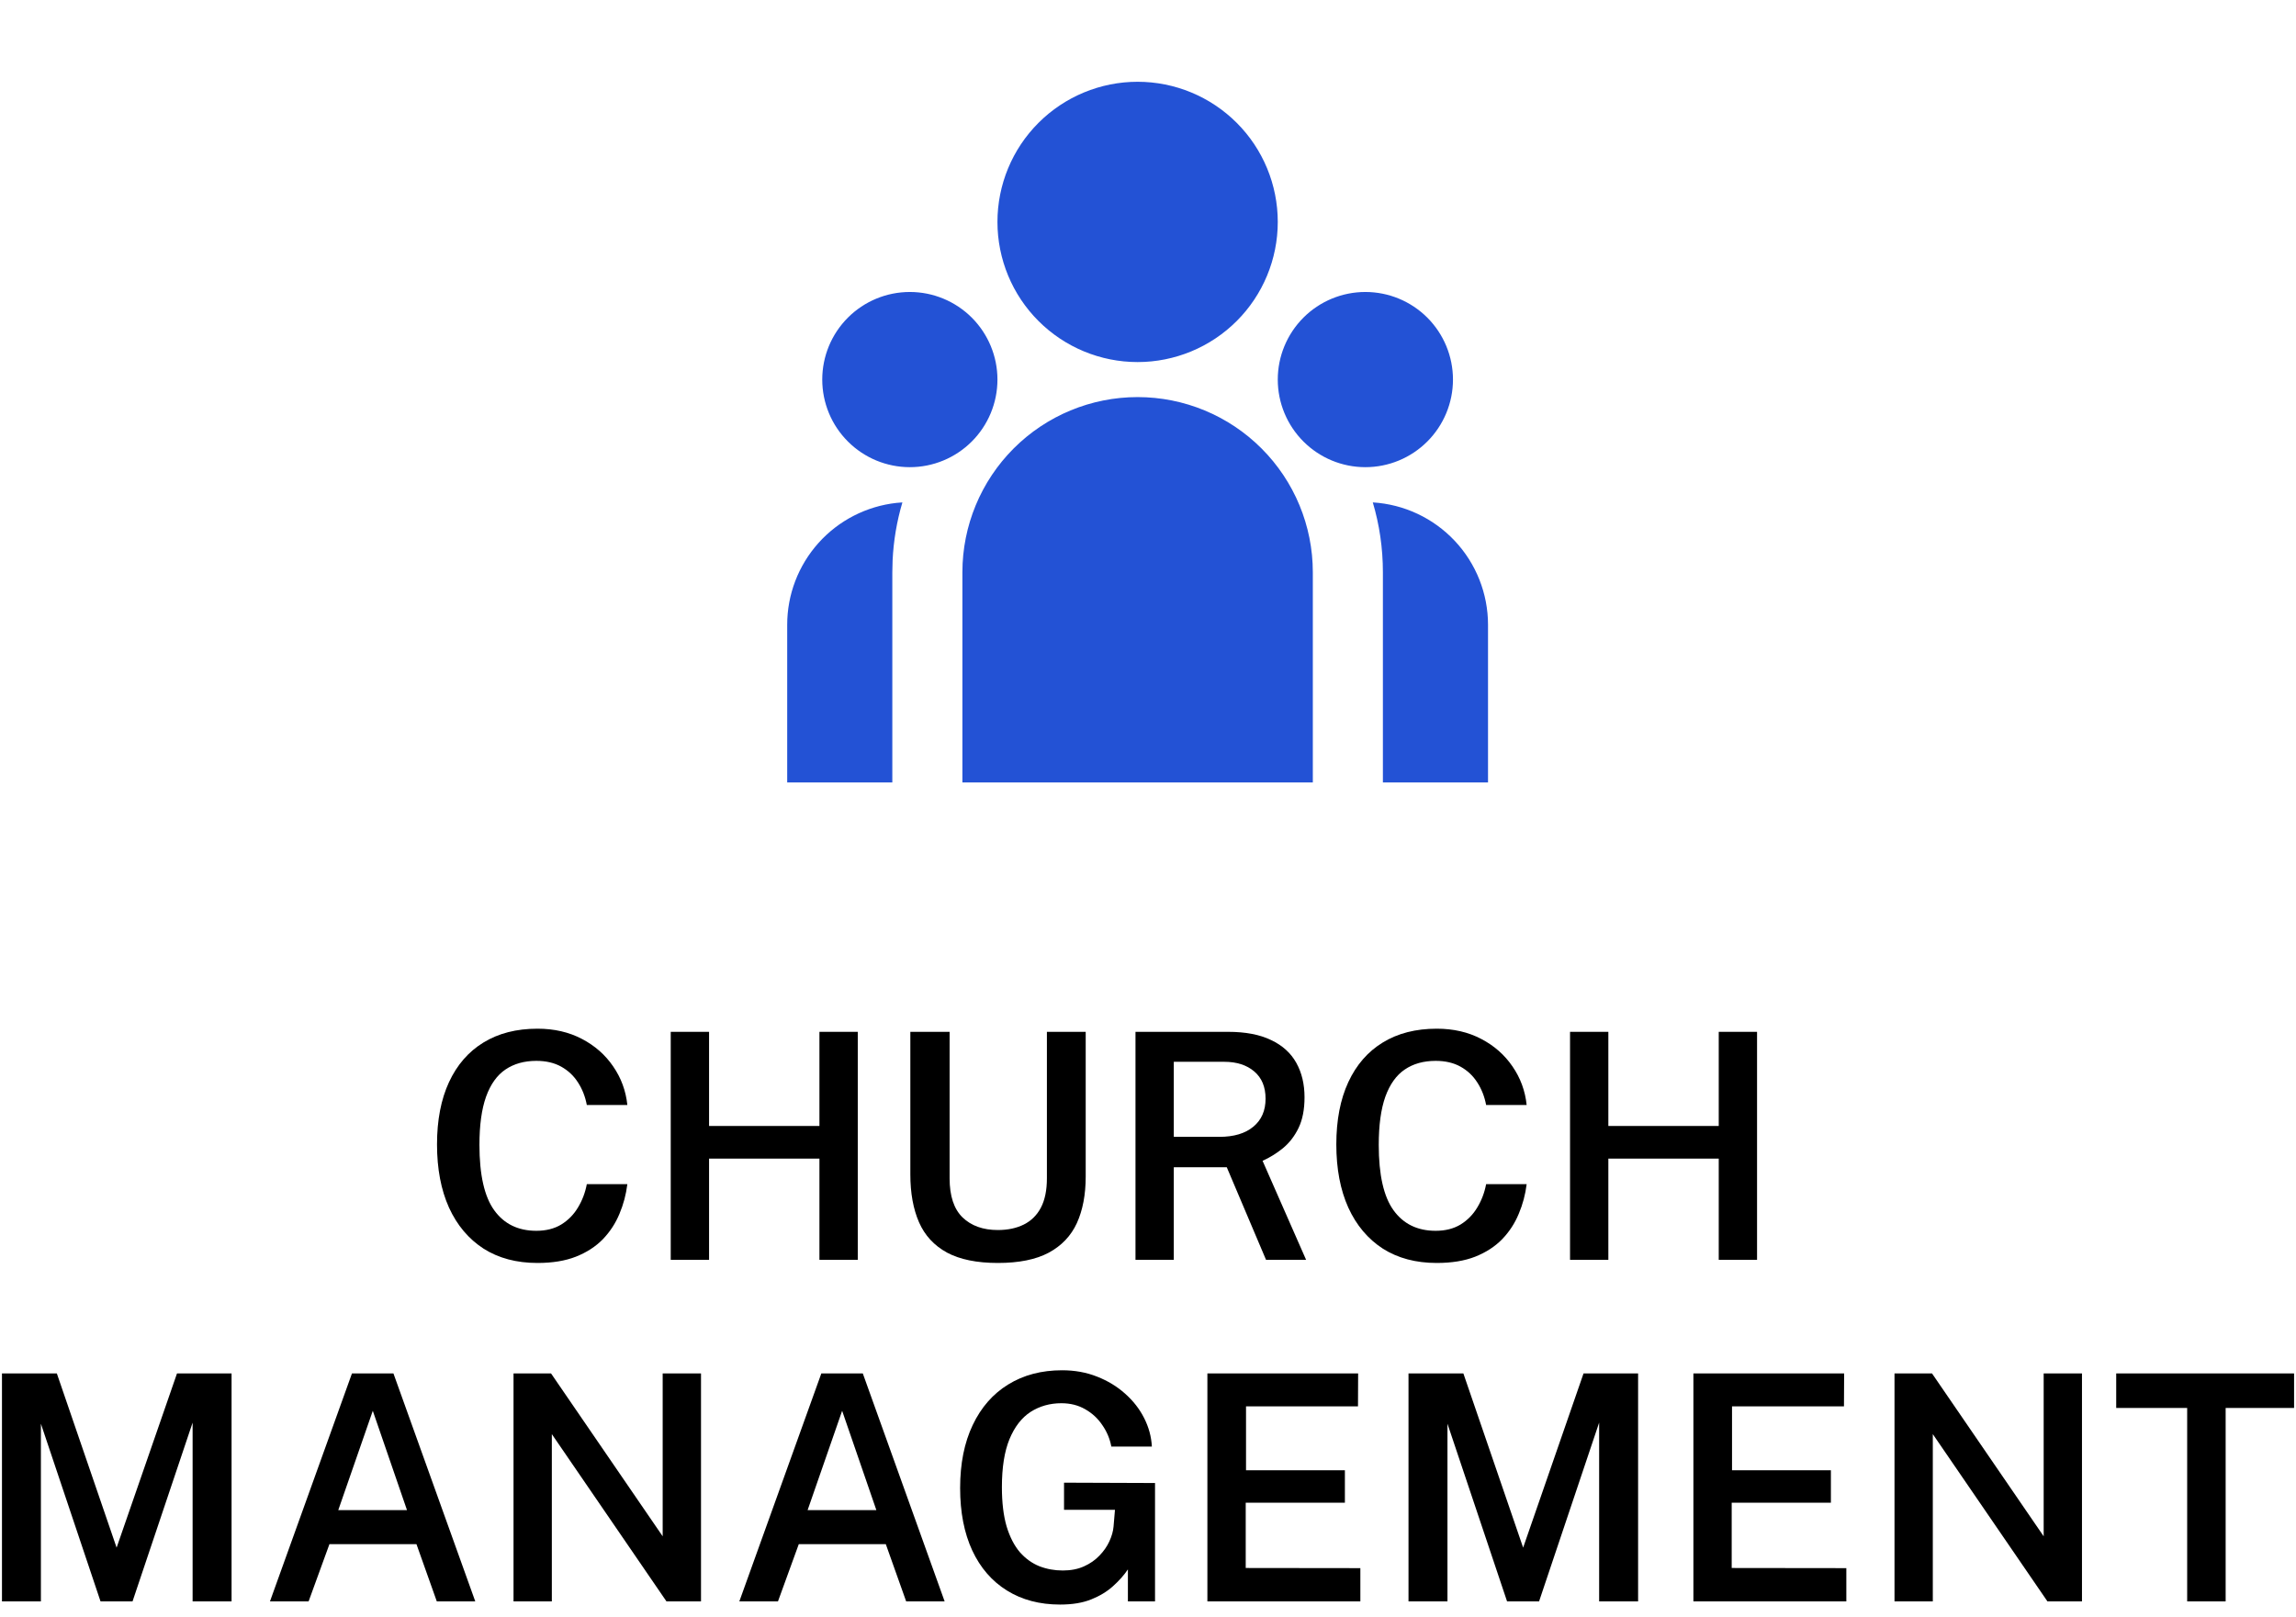
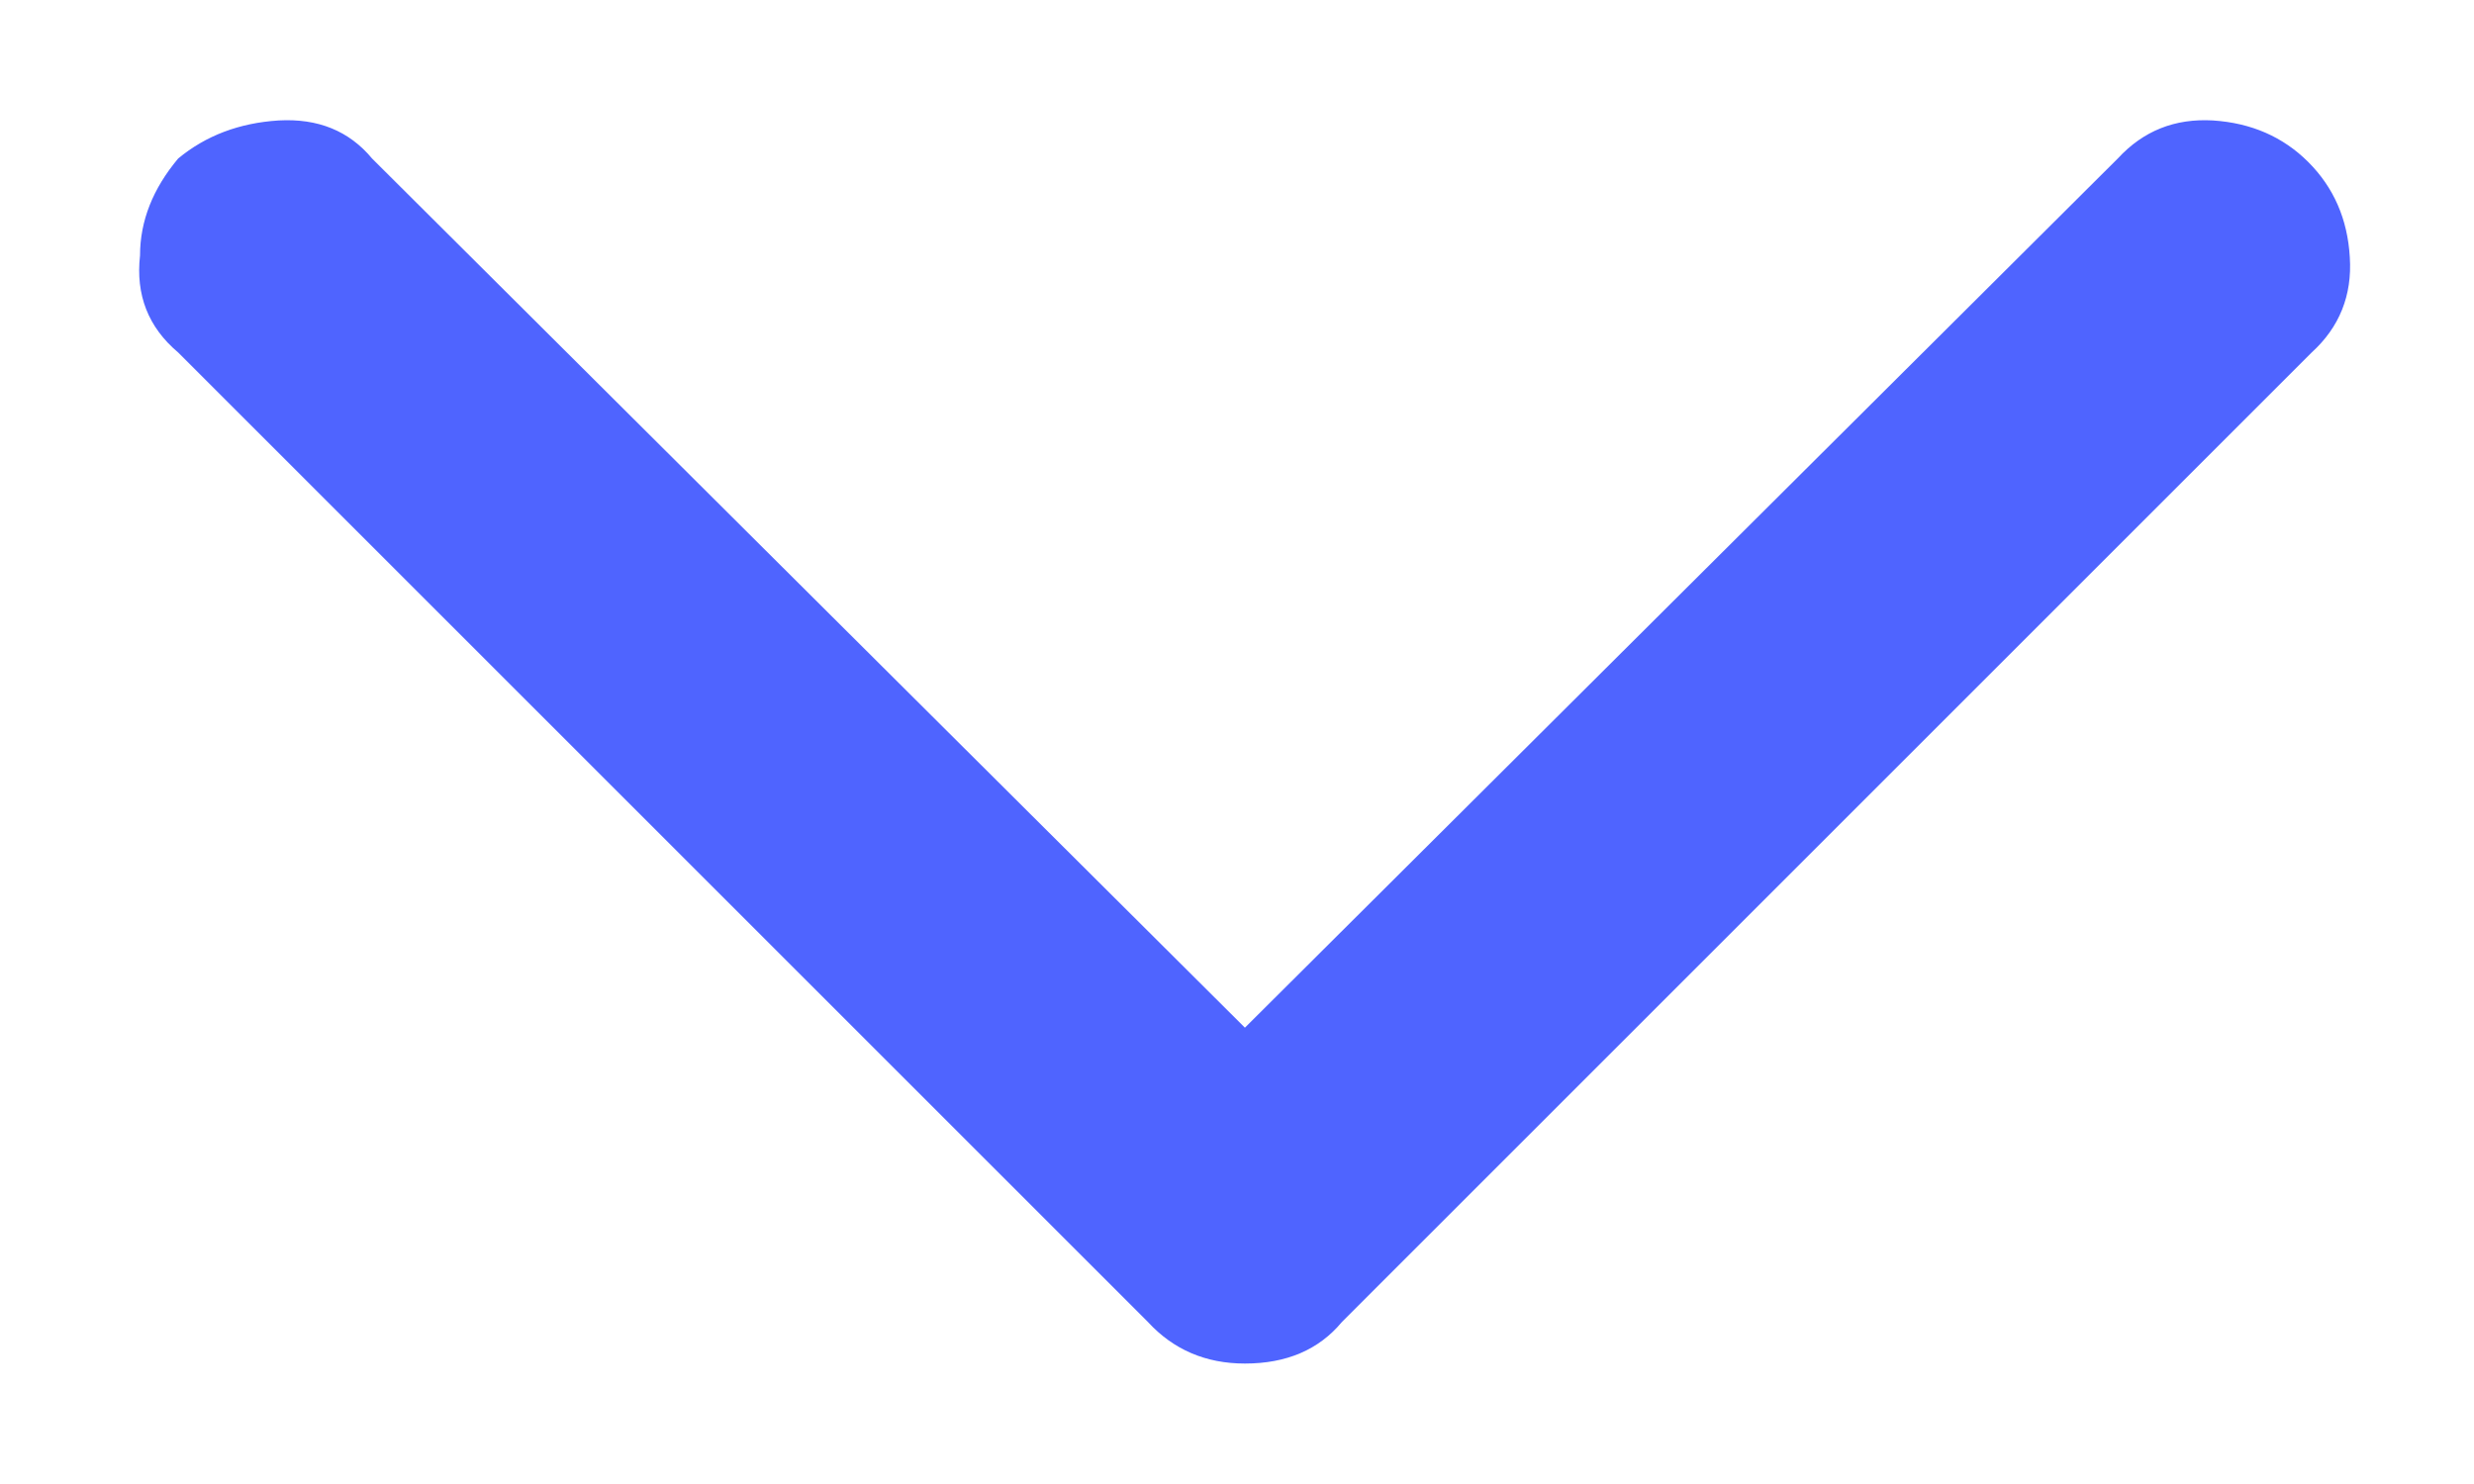
- <svg xmlns="http://www.w3.org/2000/svg" width="98" height="69" viewBox="0 0 98 69" fill="none">
-   <path d="M48.556 16.952C50.54 16.952 52.442 17.74 53.844 19.143C55.247 20.545 56.035 22.447 56.035 24.43V33.404H41.078V24.43C41.078 22.447 41.866 20.545 43.268 19.143C44.671 17.74 46.573 16.952 48.556 16.952ZM38.517 21.448C38.279 22.251 38.139 23.08 38.099 23.916L38.087 24.43V33.404H33.6V26.674C33.599 25.384 34.075 24.14 34.936 23.179C35.797 22.218 36.983 21.61 38.265 21.469L38.519 21.448H38.517ZM58.595 21.448C59.926 21.529 61.176 22.115 62.09 23.086C63.004 24.057 63.513 25.34 63.513 26.674V33.404H59.026V24.43C59.026 23.394 58.876 22.393 58.595 21.448ZM38.835 12.465C39.826 12.465 40.777 12.859 41.479 13.56C42.18 14.262 42.574 15.213 42.574 16.204C42.574 17.196 42.18 18.147 41.479 18.848C40.777 19.55 39.826 19.944 38.835 19.944C37.843 19.944 36.892 19.55 36.191 18.848C35.489 18.147 35.096 17.196 35.096 16.204C35.096 15.213 35.489 14.262 36.191 13.56C36.892 12.859 37.843 12.465 38.835 12.465ZM58.278 12.465C59.27 12.465 60.221 12.859 60.922 13.56C61.623 14.262 62.017 15.213 62.017 16.204C62.017 17.196 61.623 18.147 60.922 18.848C60.221 19.55 59.27 19.944 58.278 19.944C57.286 19.944 56.335 19.55 55.634 18.848C54.933 18.147 54.539 17.196 54.539 16.204C54.539 15.213 54.933 14.262 55.634 13.56C56.335 12.859 57.286 12.465 58.278 12.465ZM48.556 3.491C50.143 3.491 51.665 4.122 52.787 5.244C53.909 6.366 54.539 7.887 54.539 9.474C54.539 11.061 53.909 12.582 52.787 13.704C51.665 14.826 50.143 15.457 48.556 15.457C46.97 15.457 45.448 14.826 44.326 13.704C43.204 12.582 42.574 11.061 42.574 9.474C42.574 7.887 43.204 6.366 44.326 5.244C45.448 4.122 46.97 3.491 48.556 3.491Z" fill="#2352D5" />
-   <path d="M22.941 43.916C23.654 43.916 24.287 44.062 24.839 44.353C25.39 44.641 25.835 45.031 26.171 45.525C26.512 46.018 26.714 46.568 26.777 47.173H25.047C24.98 46.815 24.854 46.494 24.67 46.211C24.491 45.928 24.253 45.704 23.957 45.538C23.661 45.372 23.306 45.289 22.893 45.289C22.378 45.289 21.938 45.412 21.574 45.659C21.215 45.901 20.939 46.287 20.747 46.817C20.558 47.346 20.464 48.033 20.464 48.876C20.464 50.155 20.675 51.086 21.096 51.669C21.518 52.253 22.117 52.544 22.893 52.544C23.306 52.544 23.661 52.455 23.957 52.275C24.253 52.091 24.491 51.849 24.67 51.548C24.854 51.243 24.98 50.911 25.047 50.552H26.777C26.723 50.992 26.611 51.414 26.441 51.818C26.274 52.221 26.039 52.583 25.734 52.901C25.429 53.215 25.045 53.464 24.583 53.648C24.125 53.828 23.578 53.917 22.941 53.917C22.048 53.917 21.28 53.713 20.639 53.305C20.002 52.892 19.51 52.309 19.165 51.555C18.824 50.797 18.653 49.897 18.653 48.856C18.653 47.82 18.824 46.933 19.165 46.197C19.506 45.462 19.995 44.898 20.632 44.508C21.274 44.113 22.043 43.916 22.941 43.916Z" fill="black" />
-   <path d="M34.976 49.462H30.265V53.783H28.629V44.05H30.265V48.069H34.976V44.05H36.612V53.783H34.976V49.462Z" fill="black" />
-   <path d="M46.341 50.229C46.341 51.001 46.215 51.663 45.964 52.215C45.712 52.762 45.311 53.184 44.759 53.48C44.212 53.772 43.489 53.917 42.592 53.917C41.694 53.917 40.97 53.769 40.418 53.473C39.87 53.172 39.473 52.742 39.227 52.181C38.98 51.615 38.856 50.934 38.856 50.135V44.05H40.532V50.303C40.532 51.057 40.716 51.613 41.084 51.972C41.457 52.331 41.959 52.511 42.592 52.511C43.018 52.511 43.388 52.432 43.702 52.275C44.016 52.118 44.259 51.878 44.429 51.555C44.6 51.227 44.685 50.81 44.685 50.303V44.05H46.341V50.229Z" fill="black" />
-   <path d="M55.748 53.783H54.038L52.363 49.832H50.101V53.783H48.466V44.05H52.416C53.161 44.05 53.774 44.167 54.254 44.401C54.739 44.629 55.097 44.955 55.331 45.376C55.564 45.794 55.681 46.283 55.681 46.844C55.681 47.364 55.596 47.802 55.425 48.156C55.255 48.506 55.032 48.793 54.759 49.018C54.489 49.237 54.2 49.417 53.89 49.556L55.748 53.783ZM52.046 48.533C52.666 48.533 53.148 48.389 53.493 48.102C53.843 47.815 54.018 47.416 54.018 46.904C54.018 46.402 53.857 46.014 53.534 45.74C53.211 45.466 52.784 45.329 52.255 45.329H50.101V48.533H52.046Z" fill="black" />
-   <path d="M61.325 43.916C62.039 43.916 62.671 44.062 63.223 44.353C63.775 44.641 64.219 45.031 64.556 45.525C64.897 46.018 65.099 46.568 65.162 47.173H63.432C63.365 46.815 63.239 46.494 63.055 46.211C62.876 45.928 62.638 45.704 62.342 45.538C62.045 45.372 61.691 45.289 61.278 45.289C60.762 45.289 60.322 45.412 59.959 45.659C59.6 45.901 59.324 46.287 59.131 46.817C58.943 47.346 58.849 48.033 58.849 48.876C58.849 50.155 59.059 51.086 59.481 51.669C59.903 52.253 60.502 52.544 61.278 52.544C61.691 52.544 62.045 52.455 62.342 52.275C62.638 52.091 62.876 51.849 63.055 51.548C63.239 51.243 63.365 50.911 63.432 50.552H65.162C65.108 50.992 64.996 51.414 64.825 51.818C64.659 52.221 64.424 52.583 64.118 52.901C63.813 53.215 63.43 53.464 62.968 53.648C62.51 53.828 61.962 53.917 61.325 53.917C60.432 53.917 59.665 53.713 59.023 53.305C58.386 52.892 57.895 52.309 57.55 51.555C57.209 50.797 57.038 49.897 57.038 48.856C57.038 47.82 57.209 46.933 57.55 46.197C57.891 45.462 58.38 44.898 59.017 44.508C59.658 44.113 60.428 43.916 61.325 43.916Z" fill="black" />
-   <path d="M73.361 49.462H68.649V53.783H67.014V44.05H68.649V48.069H73.361V44.05H74.996V53.783H73.361V49.462Z" fill="black" />
-   <path d="M0.084 68.365V58.633H2.426L4.977 66.07L7.555 58.633H9.884V68.365H8.221V60.733L5.657 68.365H4.291L1.746 60.78V68.365H0.084Z" fill="black" />
-   <path d="M11.523 68.365L15.023 58.633H16.793L20.286 68.365H18.644L17.776 65.922H14.061L13.172 68.365H11.523ZM14.438 64.469H17.372L15.912 60.228L14.438 64.469Z" fill="black" />
-   <path d="M28.285 58.633H29.921V68.365H28.447L23.554 61.224V68.365H21.919V58.633H23.52L28.285 65.586V58.633Z" fill="black" />
-   <path d="M31.557 68.365L35.057 58.633H36.827L40.32 68.365H38.678L37.809 65.922H34.094L33.206 68.365H31.557ZM34.471 64.469H37.406L35.945 60.228L34.471 64.469Z" fill="black" />
-   <path d="M45.248 68.5C44.377 68.5 43.621 68.3 42.98 67.901C42.338 67.502 41.845 66.932 41.499 66.192C41.154 65.447 40.981 64.558 40.981 63.526C40.981 62.485 41.16 61.588 41.519 60.834C41.878 60.08 42.383 59.504 43.034 59.104C43.689 58.7 44.456 58.498 45.335 58.498C45.874 58.498 46.37 58.588 46.823 58.768C47.281 58.947 47.68 59.19 48.021 59.495C48.366 59.8 48.638 60.148 48.835 60.538C49.033 60.928 49.143 61.334 49.165 61.756H47.435C47.373 61.424 47.245 61.119 47.052 60.841C46.863 60.558 46.619 60.331 46.318 60.161C46.022 59.99 45.683 59.905 45.302 59.905C44.813 59.905 44.375 60.029 43.989 60.275C43.608 60.522 43.307 60.91 43.087 61.44C42.872 61.965 42.764 62.647 42.764 63.486C42.764 64.15 42.832 64.711 42.966 65.168C43.105 65.622 43.294 65.987 43.532 66.266C43.774 66.539 44.052 66.739 44.366 66.865C44.68 66.986 45.012 67.046 45.362 67.046C45.703 67.046 46.004 66.988 46.264 66.871C46.525 66.755 46.744 66.602 46.924 66.414C47.108 66.225 47.249 66.023 47.348 65.808C47.451 65.588 47.512 65.375 47.53 65.168L47.59 64.455H45.416V63.297L49.3 63.311V68.365H48.142V66.999C47.976 67.246 47.765 67.484 47.509 67.713C47.258 67.941 46.949 68.13 46.581 68.278C46.217 68.426 45.773 68.5 45.248 68.5Z" fill="black" />
-   <path d="M51.535 68.365V58.633H57.969L57.963 60.04H53.184V62.766H57.404V64.152H53.171V66.939L58.064 66.945V68.365H51.535Z" fill="black" />
-   <path d="M60.119 68.365V58.633H62.461L65.012 66.07L67.59 58.633H69.919V68.365H68.256V60.733L65.692 68.365H64.326L61.782 60.78V68.365H60.119Z" fill="black" />
-   <path d="M72.279 68.365V58.633H78.713L78.706 60.04H73.928V62.766H78.148V64.152H73.914V66.939L78.807 66.945V68.365H72.279Z" fill="black" />
-   <path d="M87.23 58.633H88.865V68.365H87.391L82.498 61.224V68.365H80.863V58.633H82.464L87.23 65.586V58.633Z" fill="black" />
-   <path d="M90.326 60.107V58.633H97.918V60.107H94.997V68.365H93.355V60.107H90.326Z" fill="black" />
+ <svg xmlns="http://www.w3.org/2000/svg" width="10" height="6" viewBox="0 0 10 6" fill="none">
+   <path d="M5.032 5.513C4.874 5.513 4.743 5.457 4.64 5.345L0.72 1.425C0.599 1.323 0.548 1.192 0.566 1.033C0.566 0.893 0.618 0.763 0.72 0.641C0.832 0.548 0.968 0.497 1.126 0.487C1.285 0.478 1.411 0.529 1.504 0.641L5.032 4.155L8.56 0.641C8.663 0.529 8.791 0.478 8.945 0.487C9.099 0.497 9.228 0.553 9.33 0.655C9.433 0.758 9.489 0.886 9.498 1.04C9.508 1.194 9.456 1.323 9.344 1.425L5.424 5.345C5.331 5.457 5.2 5.513 5.032 5.513Z" fill="#4F64FF" />
</svg>
